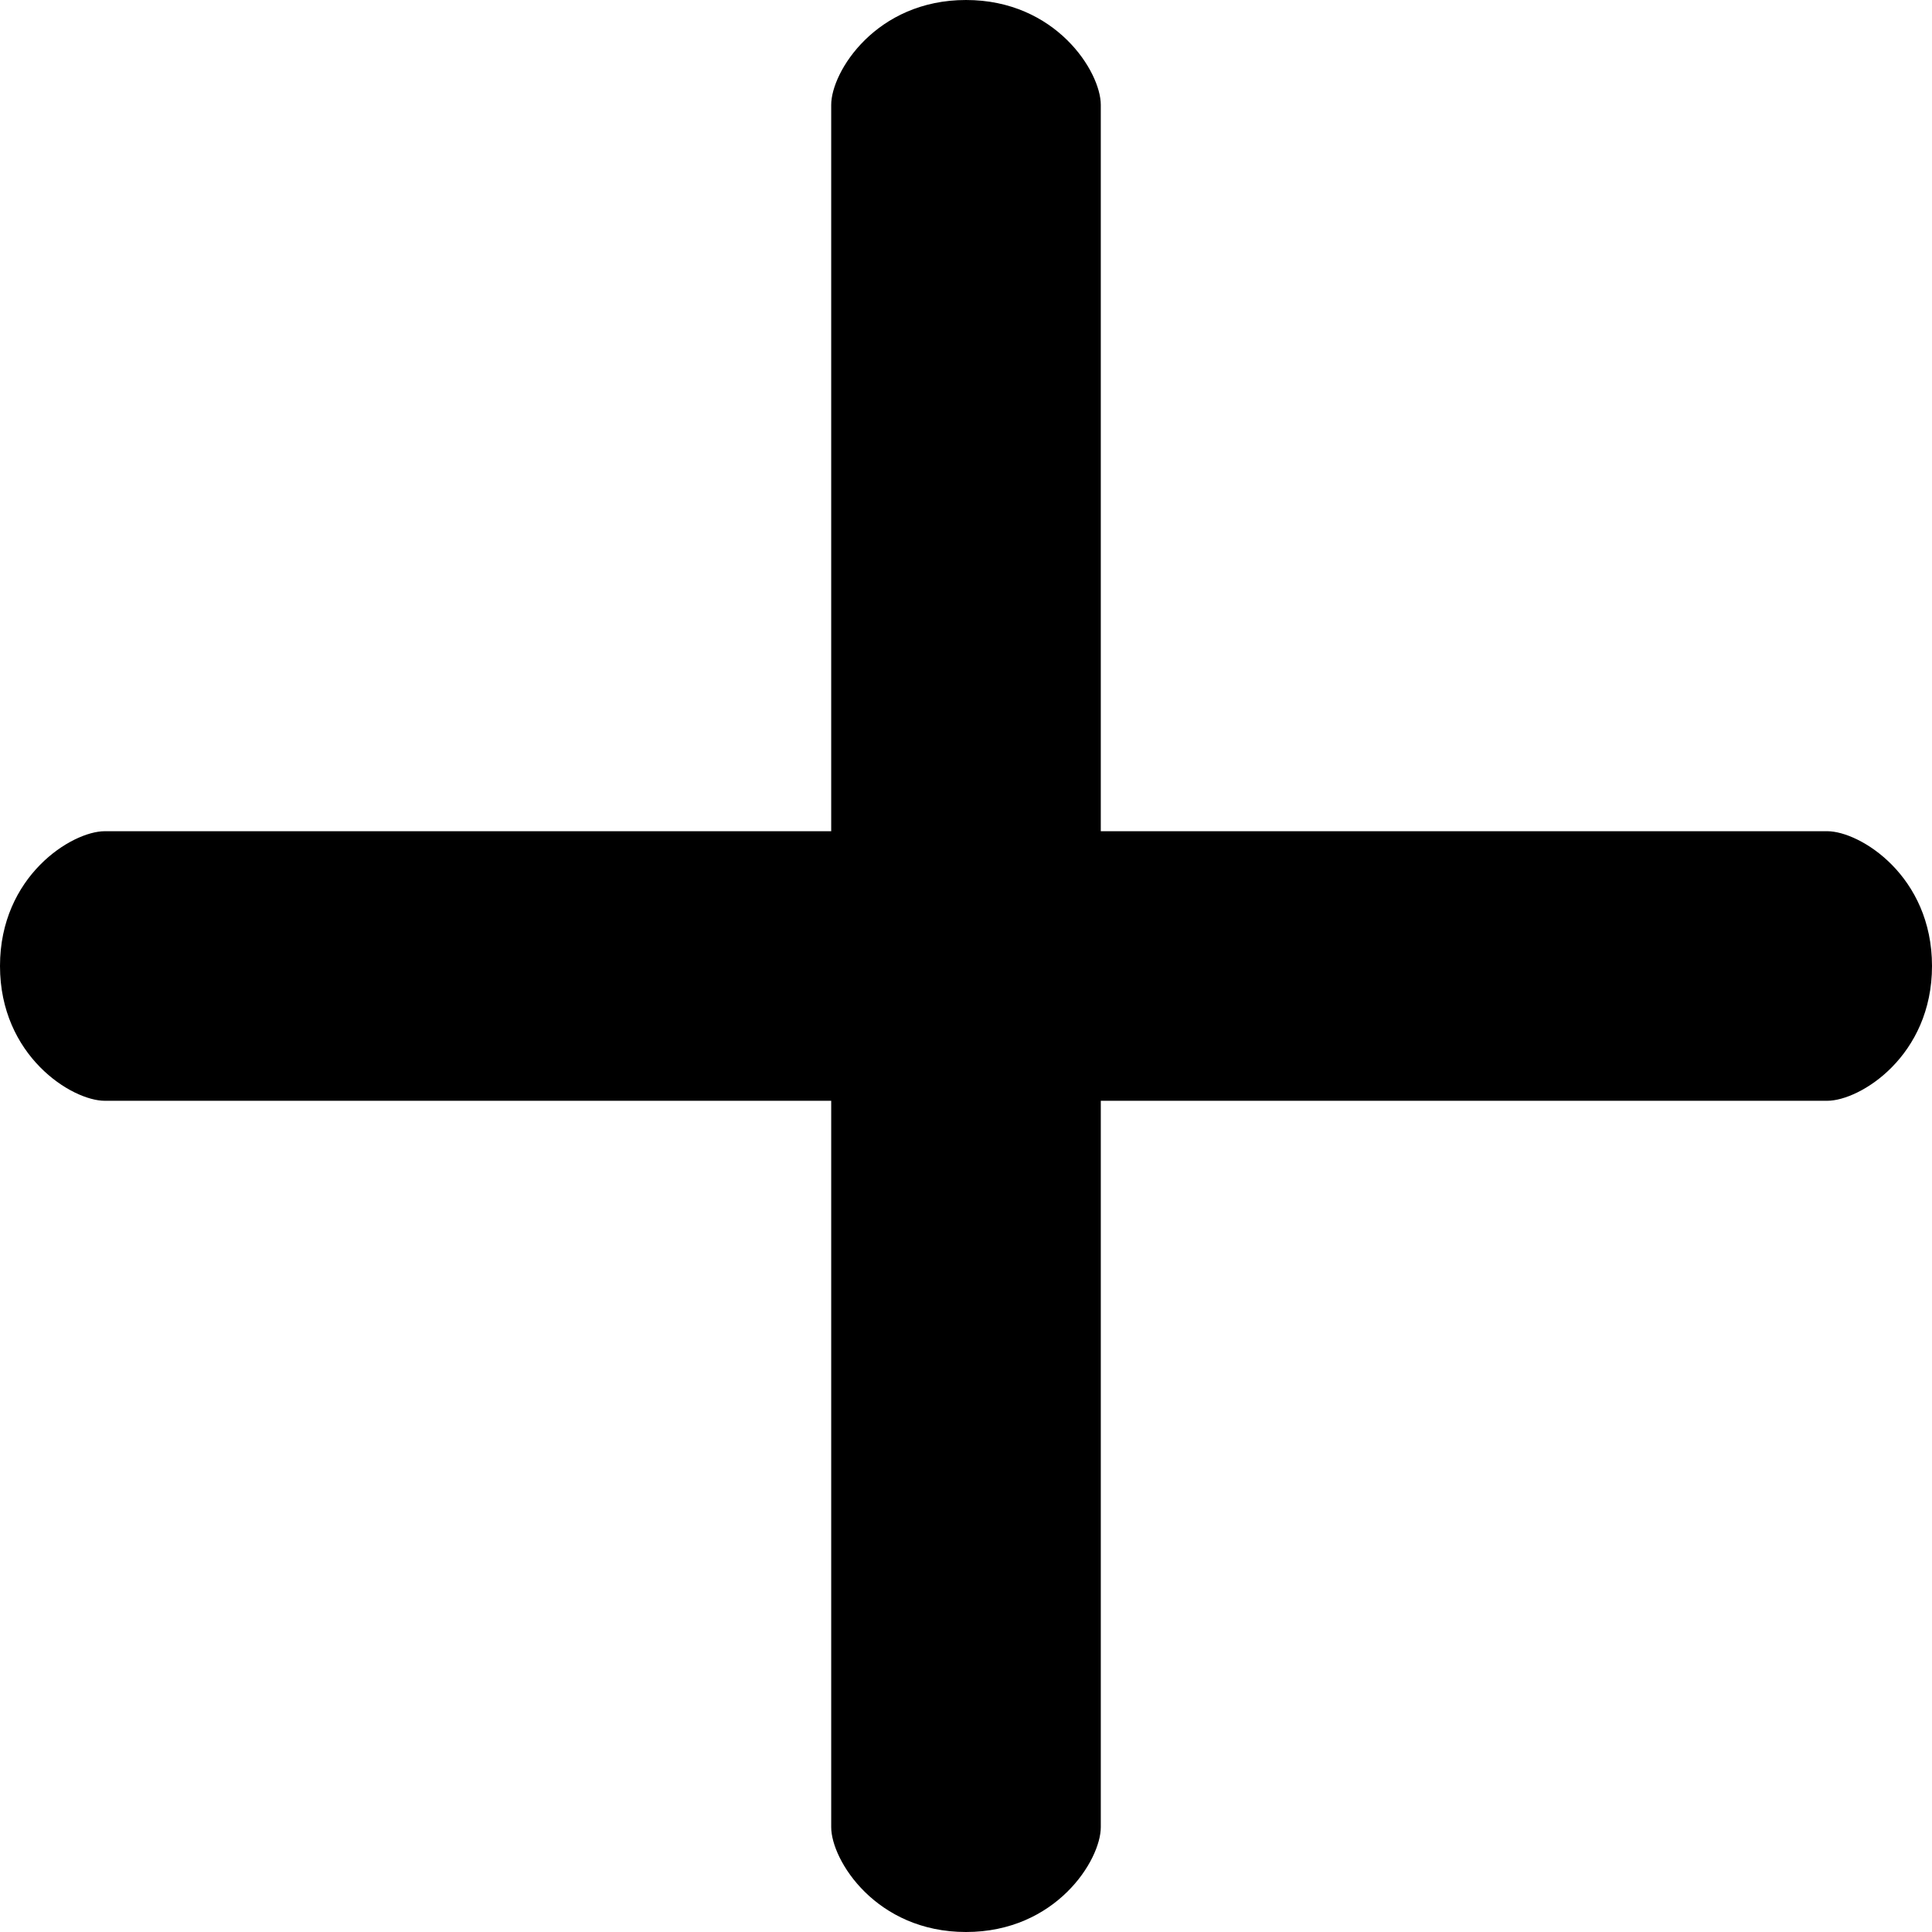
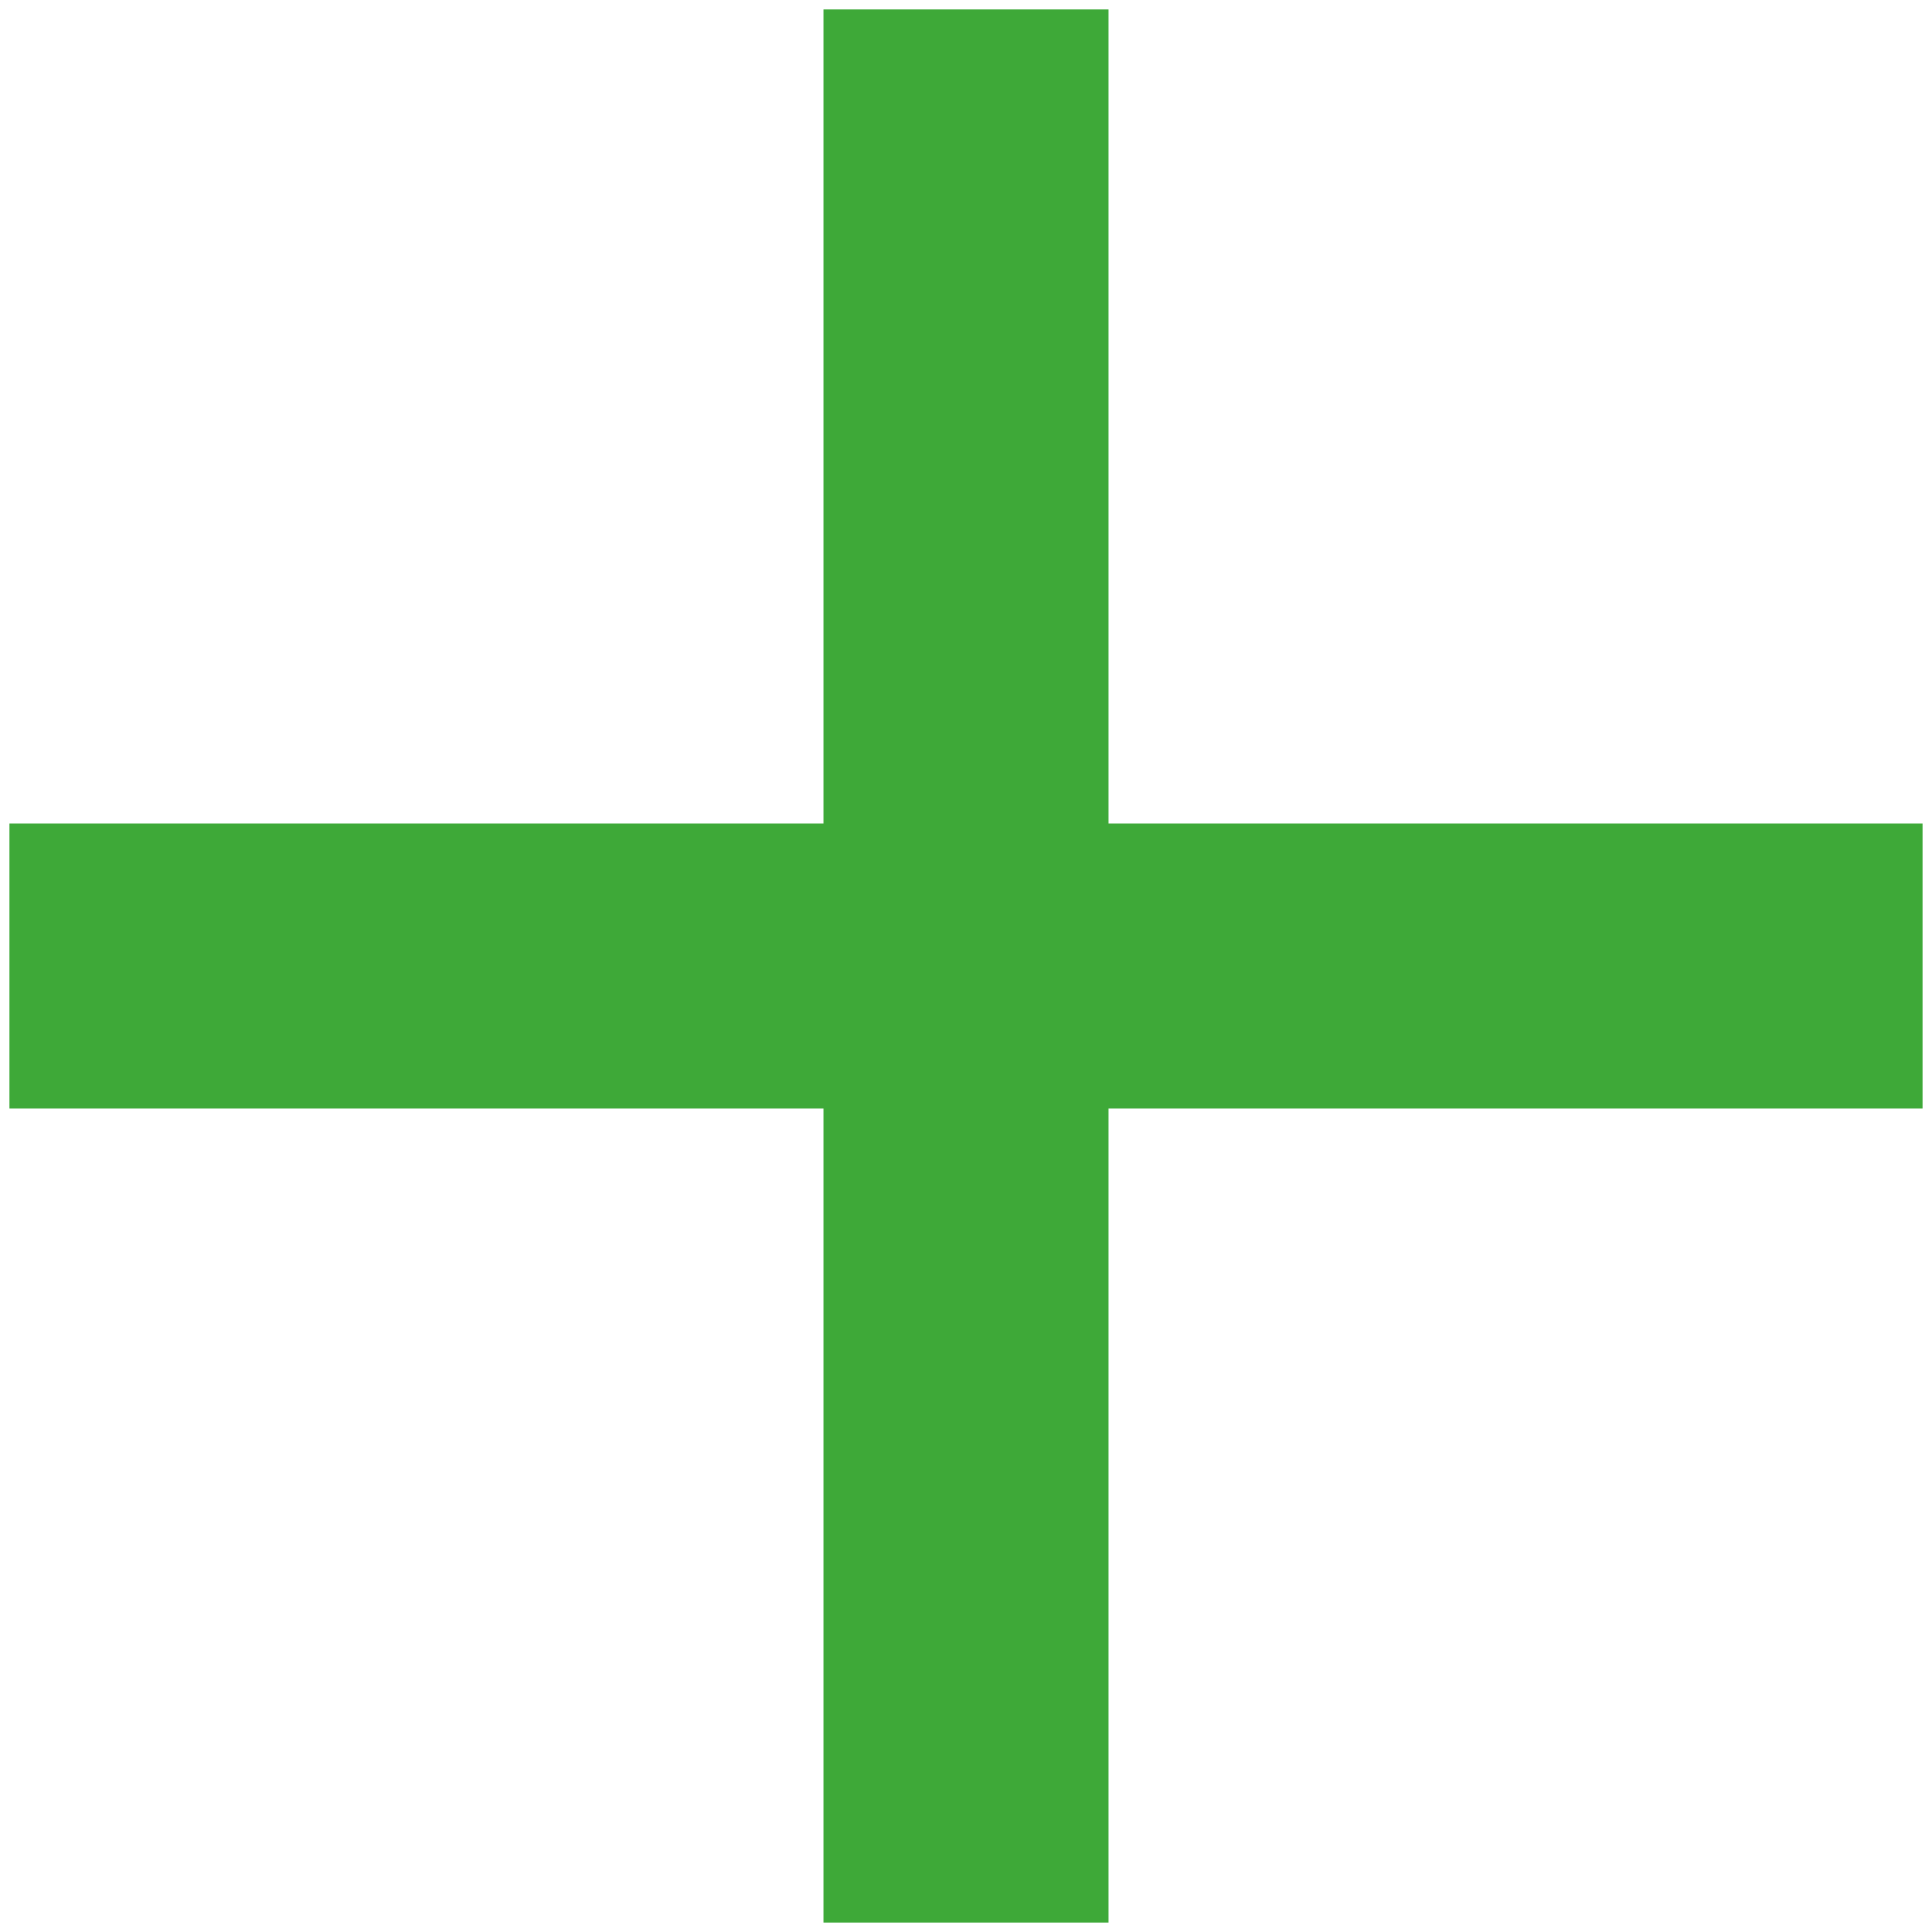
- <svg xmlns="http://www.w3.org/2000/svg" version="1.1" id="Capa_1" x="0px" y="0px" viewBox="0 0 512 512" xml:space="preserve" width="512" height="512">
-   <defs id="defs3470" />
-   <g id="g3402" transform="matrix(1.040951,0,0,1.040951,-0.00103024,-0.00103024)">
-     <g id="g3404">
-       <path d="m 465.167,211.614 -184.922,0 0,-184.923 c 0,-8.424 -11.439,-26.69 -34.316,-26.69 -22.877,0 -34.316,18.267 -34.316,26.69 l 0,184.924 -184.923,0 C 18.267,211.614 0,223.053 0,245.929 c 0,22.876 18.267,34.316 26.69,34.316 l 184.924,0 0,184.924 c 0,8.422 11.438,26.69 34.316,26.69 22.878,0 34.316,-18.268 34.316,-26.69 l 0,-184.924 184.924,0 c 8.422,0 26.69,-11.438 26.69,-34.316 0,-22.878 -18.27,-34.315 -26.693,-34.315 z" id="path3406" />
+ <svg xmlns="http://www.w3.org/2000/svg" width="512" height="512" viewBox="0 0 512 512" version="1.1" id="svg8">
+   <defs id="defs12" />
+   <g id="g6" transform="matrix(42.25,0,0,42.25,2.5,2.5)">
+     <g id="g4">
+       <path d="M 0,5.106 V 6.894 H 5.106 V 12 H 6.894 V 6.894 H 12 V 5.106 H 6.894 V 0 H 5.106 v 5.106 z" id="path2" style="fill:#3ea938" />
    </g>
-     <g id="g3408">
- 	</g>
-     <g id="g3410">
- 	</g>
-     <g id="g3412">
- 	</g>
-     <g id="g3414">
- 	</g>
-     <g id="g3416">
- 	</g>
-     <g id="g3418">
- 	</g>
-     <g id="g3420">
- 	</g>
-     <g id="g3422">
- 	</g>
-     <g id="g3424">
- 	</g>
-     <g id="g3426">
- 	</g>
-     <g id="g3428">
- 	</g>
-     <g id="g3430">
- 	</g>
-     <g id="g3432">
- 	</g>
-     <g id="g3434">
- 	</g>
-     <g id="g3436">
- 	</g>
  </g>
-   <g id="g3438" transform="translate(0,20.14001)">
- </g>
-   <g id="g3440" transform="translate(0,20.14001)">
- </g>
-   <g id="g3442" transform="translate(0,20.14001)">
- </g>
-   <g id="g3444" transform="translate(0,20.14001)">
- </g>
-   <g id="g3446" transform="translate(0,20.14001)">
- </g>
-   <g id="g3448" transform="translate(0,20.14001)">
- </g>
-   <g id="g3450" transform="translate(0,20.14001)">
- </g>
-   <g id="g3452" transform="translate(0,20.14001)">
- </g>
-   <g id="g3454" transform="translate(0,20.14001)">
- </g>
-   <g id="g3456" transform="translate(0,20.14001)">
- </g>
-   <g id="g3458" transform="translate(0,20.14001)">
- </g>
-   <g id="g3460" transform="translate(0,20.14001)">
- </g>
-   <g id="g3462" transform="translate(0,20.14001)">
- </g>
-   <g id="g3464" transform="translate(0,20.14001)">
- </g>
-   <g id="g3466" transform="translate(0,20.14001)">
- </g>
</svg>
